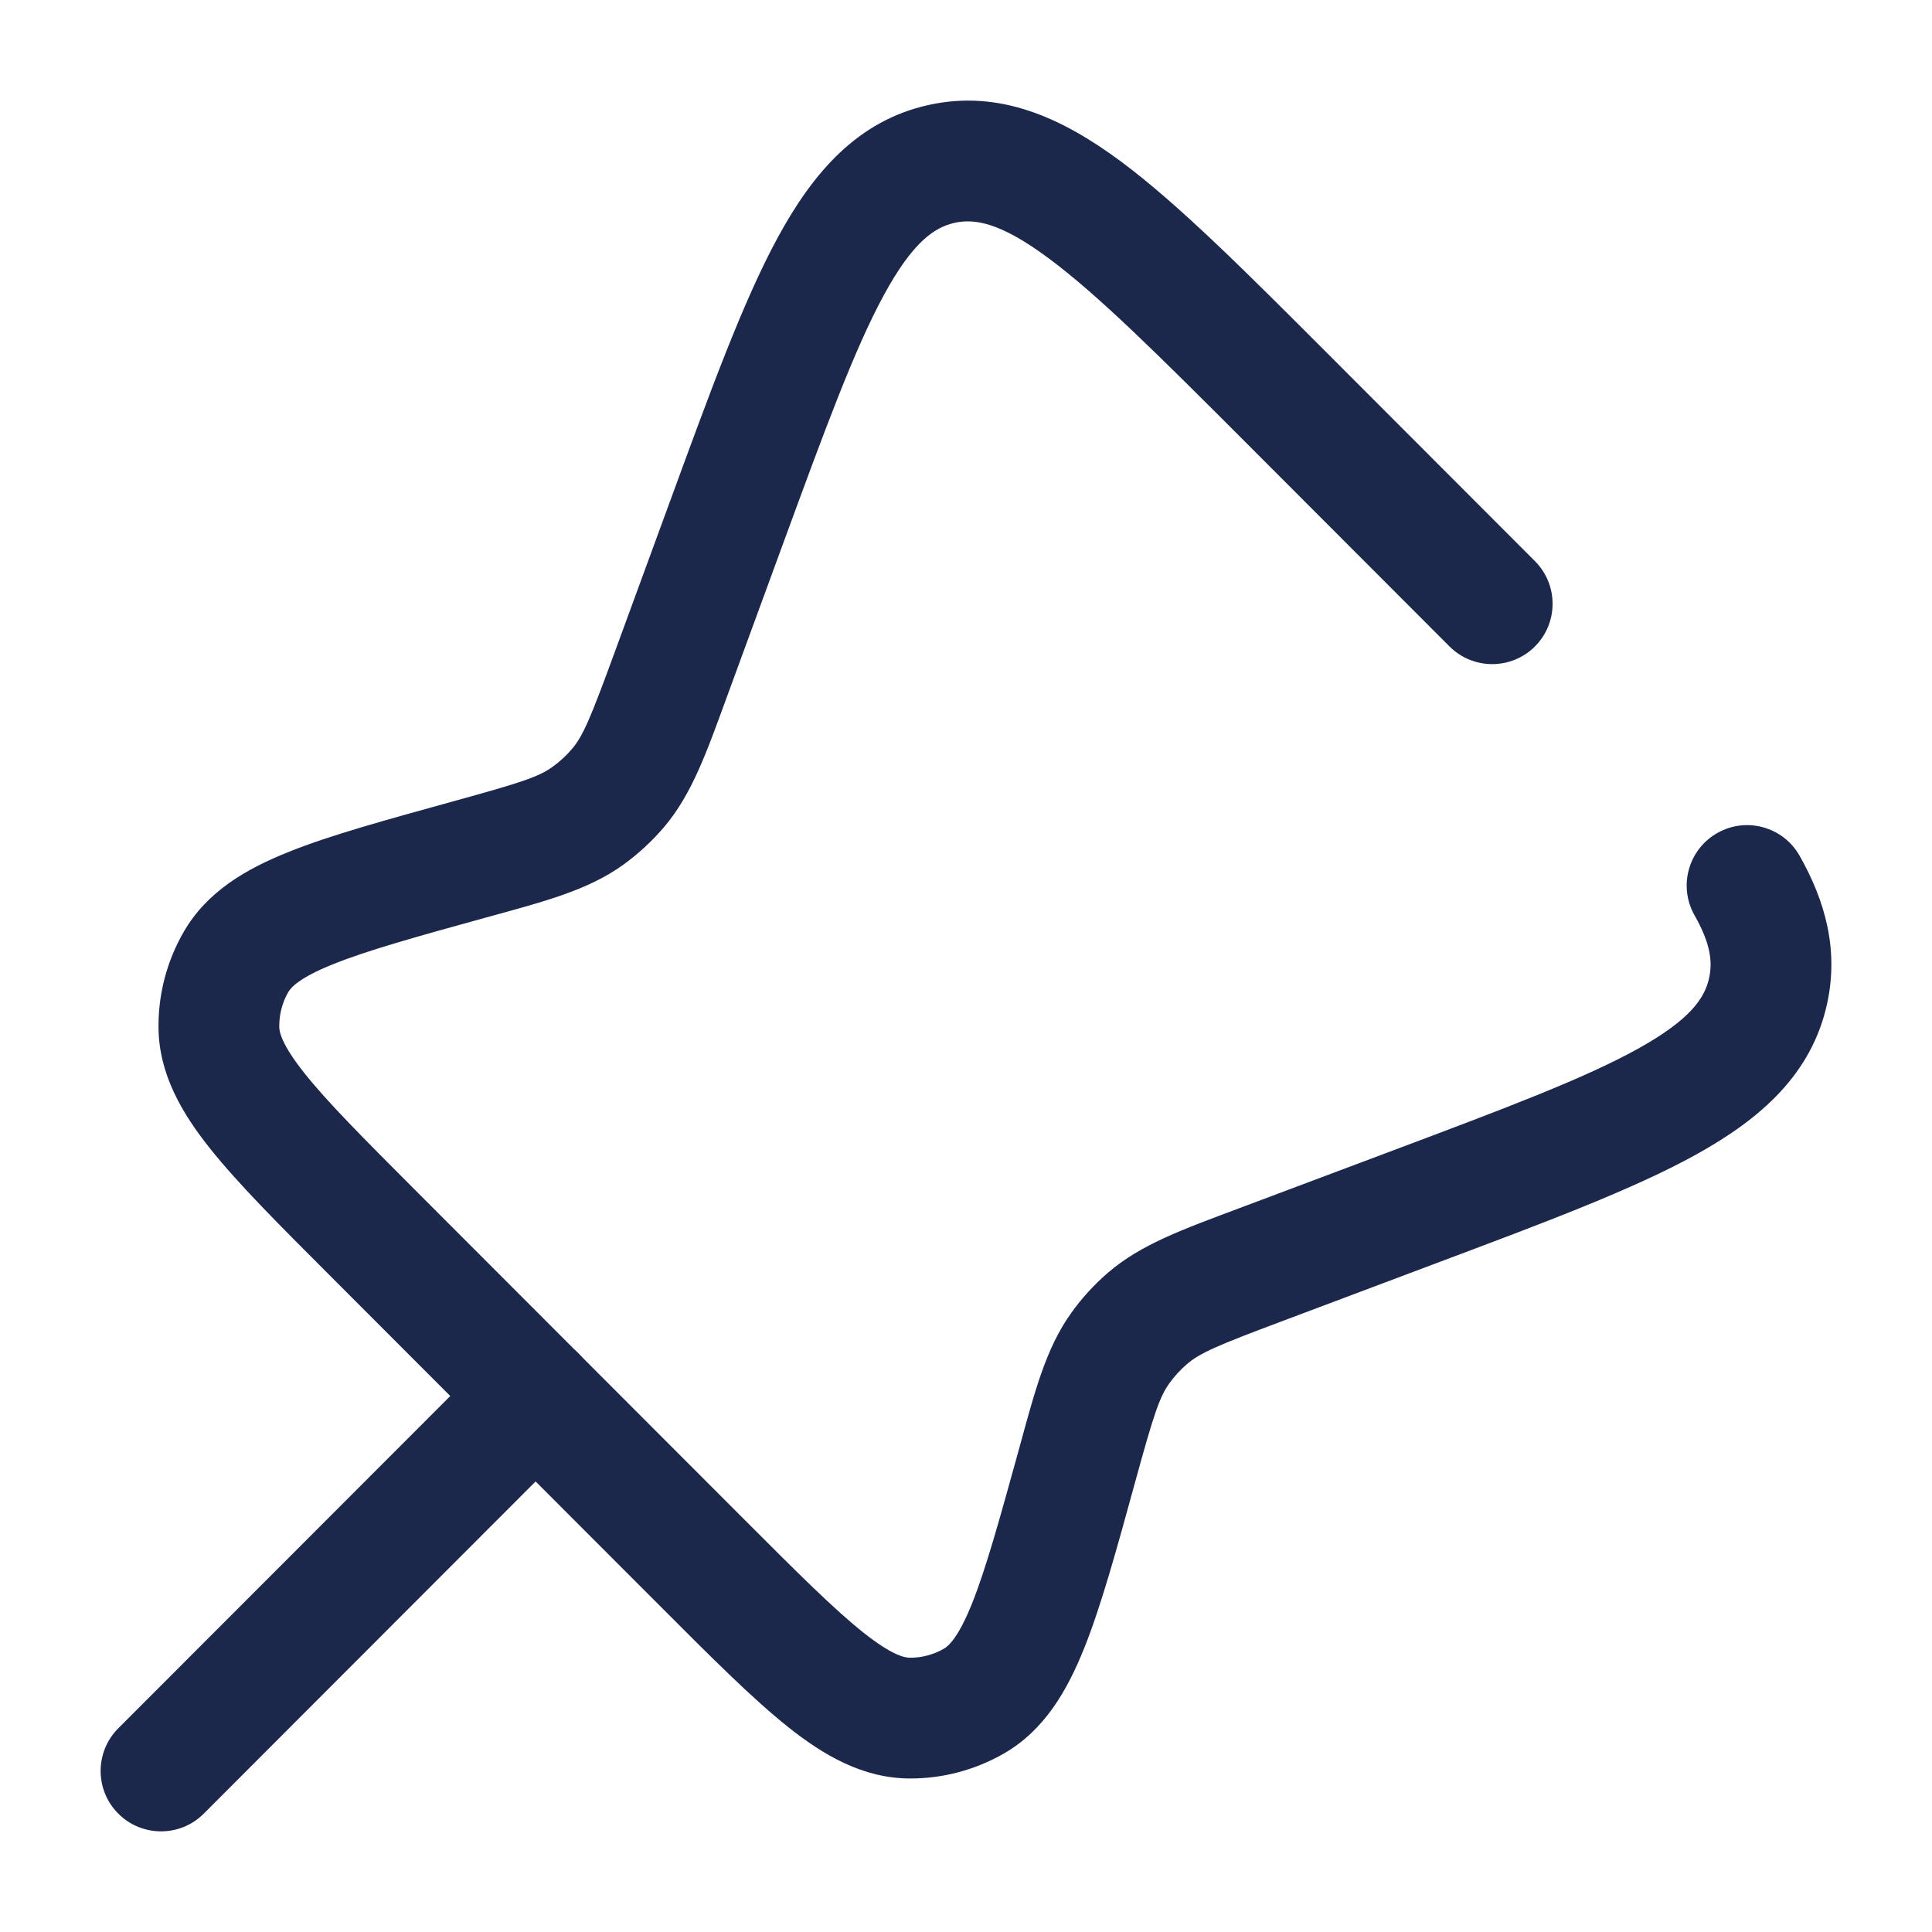
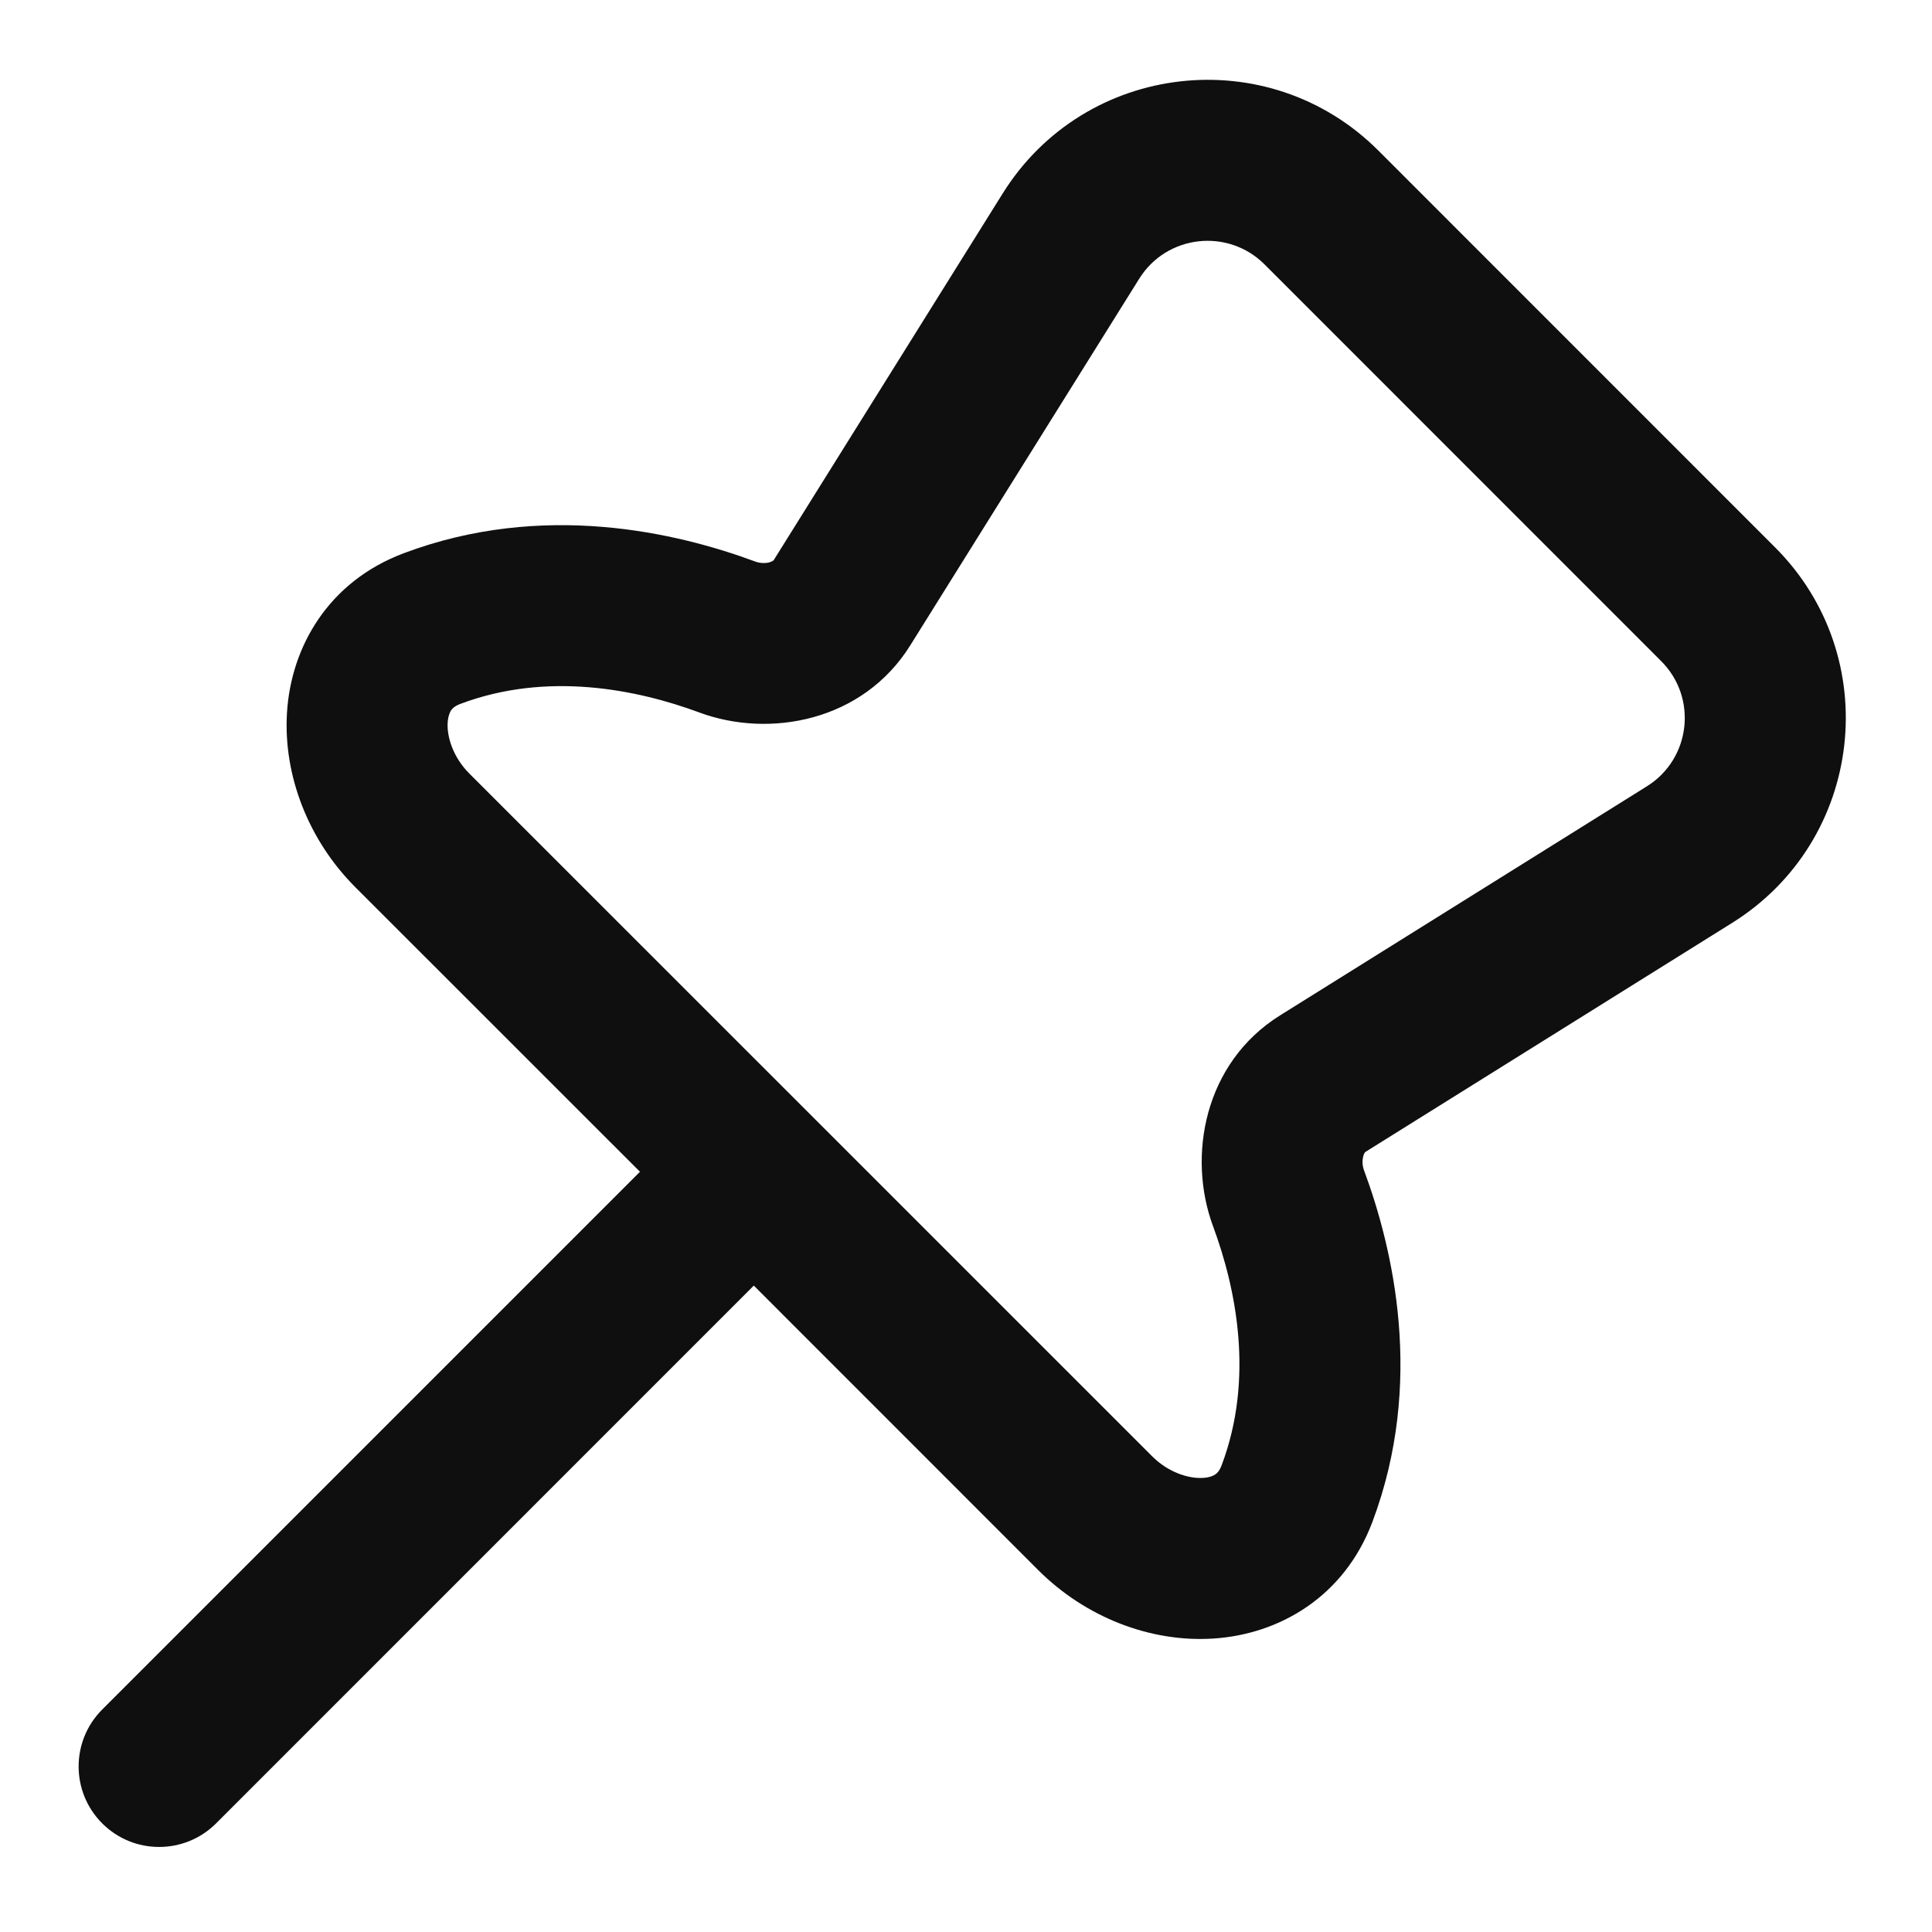
<svg xmlns="http://www.w3.org/2000/svg" viewBox="0 0 24 24" fill="none">
  <g id="SVGRepo_bgCarrier" stroke-width="0" />
  <g id="SVGRepo_tracerCarrier" stroke-linecap="round" stroke-linejoin="round" />
  <g id="SVGRepo_iconCarrier">
-     <path d="M15.989 4.95L16.52 4.42L16.52 4.42L15.989 4.95ZM8.738 19.429L8.208 19.959L8.738 19.429ZM4.622 15.308L5.152 14.778L4.622 15.308ZM17.567 14.994L17.303 14.292L17.567 14.994ZM15.65 15.715L15.914 16.417L15.65 15.715ZM8.332 8.382L7.628 8.124H7.628L8.332 8.382ZM9.027 6.486L9.731 6.744L9.027 6.486ZM5.845 10.674L6.044 11.396H6.044L5.845 10.674ZM7.302 10.135L6.864 9.526L6.864 9.526L7.302 10.135ZM7.676 9.79L8.247 10.277H8.247L7.676 9.79ZM14.251 16.381L14.742 16.948L14.742 16.948L14.251 16.381ZM13.381 18.201L12.658 18.002V18.002L13.381 18.201ZM13.917 16.747L13.308 16.309L13.308 16.309L13.917 16.747ZM2.719 12.755L1.969 12.76V12.76L2.719 12.755ZM2.931 11.952L2.281 11.578H2.281L2.931 11.952ZM11.305 21.343L11.306 20.593H11.306L11.305 21.343ZM12.093 21.135L11.722 20.483L11.722 20.483L12.093 21.135ZM21.965 12.305L22.698 12.463L21.965 12.305ZM11.697 2.036L11.859 2.768L11.697 2.036ZM22.355 10.63C22.151 10.27 21.693 10.143 21.333 10.348C20.973 10.552 20.846 11.009 21.05 11.37L22.355 10.63ZM18.006 8.03C18.299 8.323 18.774 8.323 19.067 8.031C19.36 7.738 19.36 7.263 19.067 6.97L18.006 8.03ZM9.269 18.899L5.152 14.778L4.091 15.838L8.208 19.959L9.269 18.899ZM17.303 14.292L15.386 15.012L15.914 16.417L17.831 15.696L17.303 14.292ZM9.036 8.64L9.731 6.744L8.323 6.228L7.628 8.124L9.036 8.64ZM6.044 11.396C6.756 11.2 7.297 11.062 7.74 10.744L6.864 9.526C6.691 9.651 6.466 9.724 5.646 9.95L6.044 11.396ZM7.628 8.124C7.335 8.923 7.243 9.142 7.105 9.304L8.247 10.277C8.6 9.862 8.782 9.333 9.036 8.64L7.628 8.124ZM7.74 10.744C7.927 10.609 8.097 10.452 8.247 10.277L7.105 9.304C7.034 9.388 6.953 9.462 6.864 9.526L7.74 10.744ZM15.386 15.012C14.697 15.271 14.172 15.457 13.76 15.813L14.742 16.948C14.903 16.808 15.119 16.715 15.914 16.417L15.386 15.012ZM14.104 18.4C14.329 17.581 14.402 17.357 14.526 17.184L13.308 16.309C12.99 16.752 12.853 17.292 12.658 18.002L14.104 18.4ZM13.76 15.813C13.59 15.96 13.438 16.127 13.308 16.309L14.526 17.184C14.589 17.097 14.661 17.017 14.742 16.948L13.76 15.813ZM5.152 14.778C4.506 14.131 4.068 13.691 3.784 13.334C3.498 12.975 3.469 12.82 3.469 12.751L1.969 12.76C1.972 13.342 2.261 13.83 2.61 14.268C2.96 14.707 3.471 15.218 4.091 15.838L5.152 14.778ZM5.646 9.95C4.801 10.184 4.104 10.374 3.583 10.584C3.063 10.792 2.571 11.073 2.281 11.578L3.58 12.326C3.615 12.266 3.717 12.146 4.142 11.976C4.565 11.806 5.163 11.639 6.044 11.396L5.646 9.95ZM3.469 12.751C3.468 12.602 3.506 12.455 3.58 12.326L2.281 11.578C2.074 11.937 1.966 12.345 1.969 12.76L3.469 12.751ZM8.208 19.959C8.832 20.584 9.345 21.099 9.787 21.451C10.227 21.802 10.718 22.092 11.304 22.093L11.306 20.593C11.237 20.593 11.082 20.564 10.721 20.277C10.362 19.991 9.919 19.55 9.269 18.899L8.208 19.959ZM12.658 18.002C12.413 18.89 12.246 19.492 12.075 19.919C11.903 20.347 11.782 20.449 11.722 20.483L12.465 21.786C12.974 21.496 13.257 21 13.467 20.477C13.678 19.953 13.87 19.252 14.104 18.4L12.658 18.002ZM11.304 22.093C11.711 22.094 12.111 21.988 12.465 21.786L11.722 20.483C11.595 20.555 11.452 20.593 11.306 20.593L11.304 22.093ZM17.831 15.696C19.192 15.185 20.294 14.773 21.077 14.338C21.872 13.897 22.508 13.342 22.698 12.463L21.232 12.146C21.178 12.397 21 12.665 20.349 13.027C19.686 13.395 18.711 13.763 17.303 14.292L17.831 15.696ZM16.52 4.42C15.484 3.383 14.648 2.544 13.925 2.006C13.191 1.462 12.418 1.109 11.536 1.304L11.859 2.768C12.109 2.713 12.428 2.763 13.03 3.211C13.643 3.666 14.388 4.408 15.459 5.48L16.52 4.42ZM9.731 6.744C10.253 5.321 10.616 4.334 10.981 3.663C11.34 3.003 11.609 2.824 11.859 2.768L11.536 1.304C10.654 1.498 10.101 2.143 9.664 2.946C9.233 3.738 8.827 4.852 8.323 6.228L9.731 6.744ZM21.05 11.37C21.252 11.725 21.274 11.951 21.232 12.146L22.698 12.463C22.84 11.806 22.68 11.203 22.355 10.63L21.05 11.37ZM15.459 5.48L18.006 8.03L19.067 6.97L16.52 4.42L15.459 5.48Z" fill="#1C274C" />
-     <path d="M1.469 21.47C1.177 21.763 1.177 22.238 1.47 22.53C1.763 22.823 2.238 22.823 2.531 22.53L1.469 21.47ZM7.184 17.872C7.477 17.579 7.476 17.104 7.183 16.811C6.89 16.518 6.415 16.519 6.123 16.812L7.184 17.872ZM2.531 22.53L7.184 17.872L6.123 16.812L1.469 21.47L2.531 22.53Z" fill="#1C274C" />
+     <path fill-rule="evenodd" clip-rule="evenodd" d="M17.122 1.87C15.757 0.506 13.478 0.766 12.456 2.403L9.611 6.959C9.61 6.96 9.609 6.962 9.604 6.965C9.597 6.97 9.583 6.978 9.56 6.985C9.509 6.999 9.442 6.998 9.383 6.976C8.412 6.616 6.745 6.221 5.014 6.873C4.081 7.224 3.616 8.032 3.565 8.852C3.517 9.635 3.833 10.44 4.414 11.021L7.95 14.556L1.27 21.236C0.879 21.627 0.879 22.26 1.27 22.651C1.66 23.041 2.293 23.041 2.684 22.651L9.364 15.97L12.899 19.506C13.481 20.087 14.285 20.404 15.068 20.355C15.888 20.304 16.697 19.839 17.048 18.907C17.7 17.175 17.304 15.509 16.944 14.537C16.922 14.478 16.921 14.411 16.936 14.36C16.942 14.337 16.95 14.323 16.955 14.316C16.959 14.311 16.961 14.31 16.961 14.31L21.518 11.464C23.155 10.442 23.415 8.163 22.05 6.799L17.122 1.87ZM14.152 3.462C14.493 2.916 15.253 2.83 15.708 3.284L20.636 8.213C21.091 8.668 21.004 9.427 20.458 9.768L15.902 12.613C14.957 13.203 14.747 14.364 15.069 15.233C15.355 16.004 15.583 17.122 15.176 18.201C15.148 18.275 15.117 18.302 15.098 18.315C15.074 18.332 15.027 18.354 14.944 18.359C14.767 18.37 14.514 18.292 14.314 18.092L5.828 9.607C5.629 9.407 5.55 9.153 5.561 8.976C5.567 8.894 5.589 8.846 5.605 8.822C5.619 8.803 5.645 8.772 5.719 8.744C6.799 8.337 7.917 8.565 8.688 8.851C9.557 9.173 10.717 8.963 11.307 8.018L14.152 3.462Z" fill="#0F0F0F" />
  </g>
</svg>
